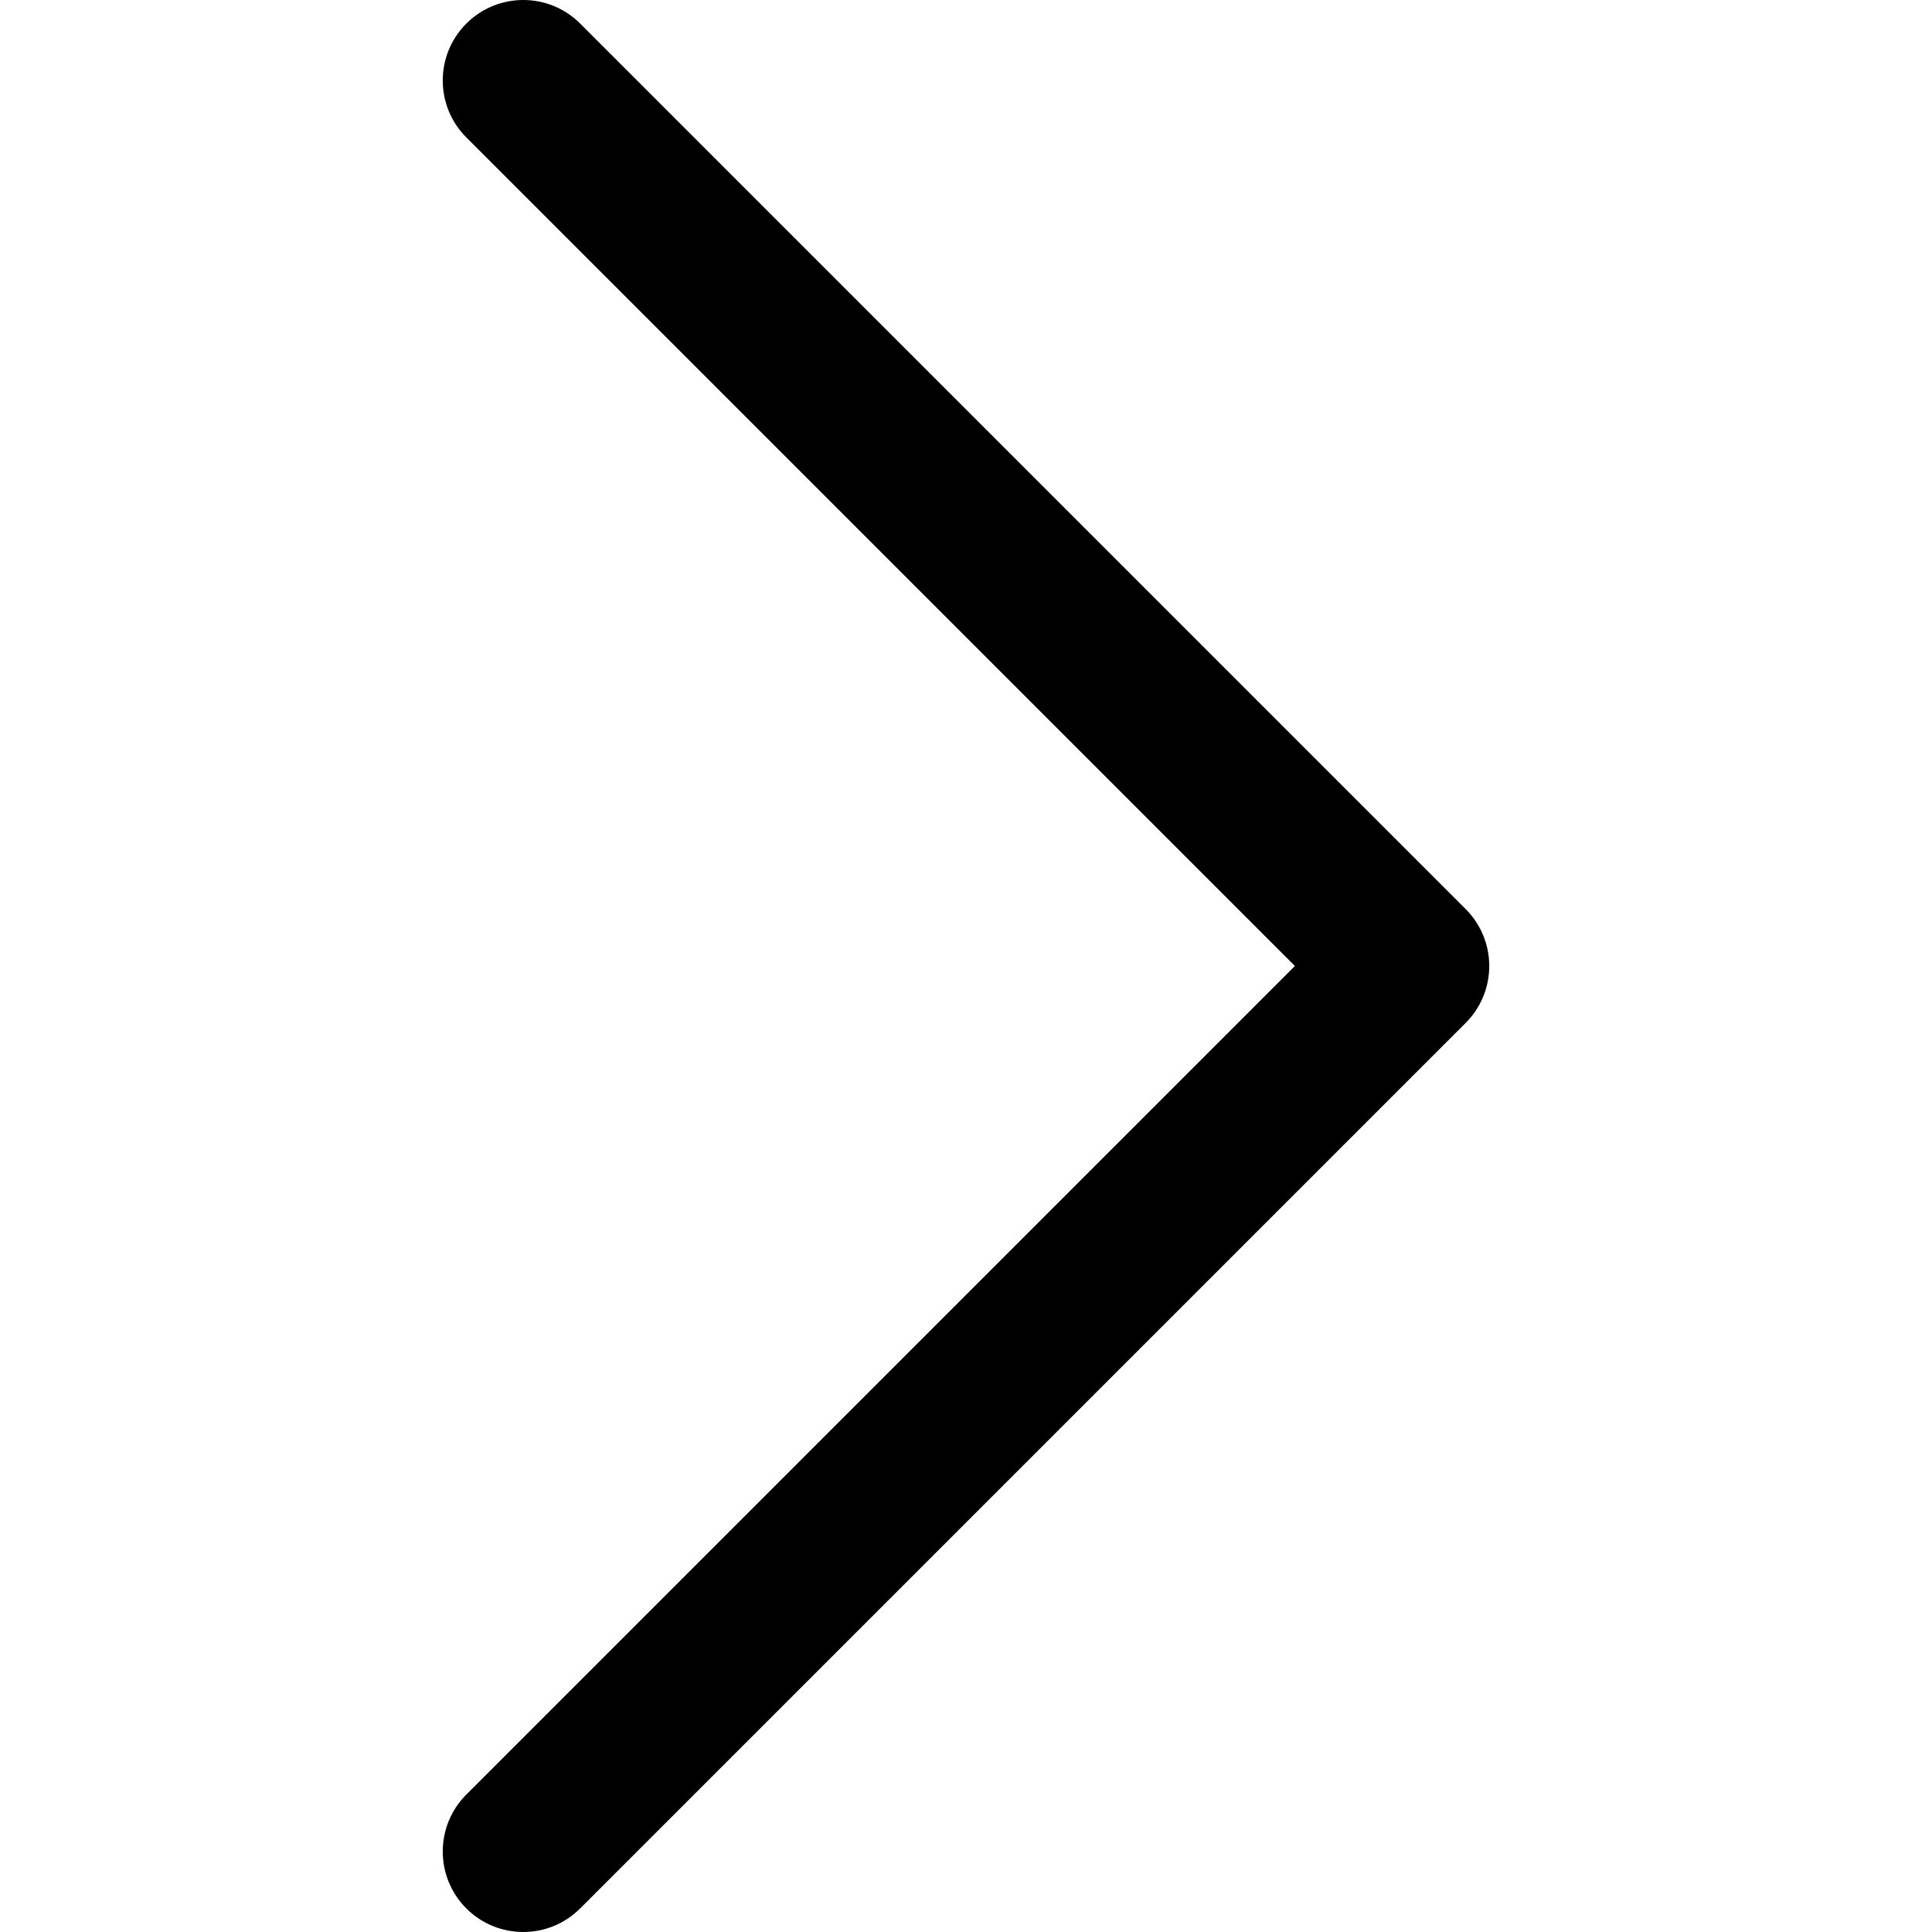
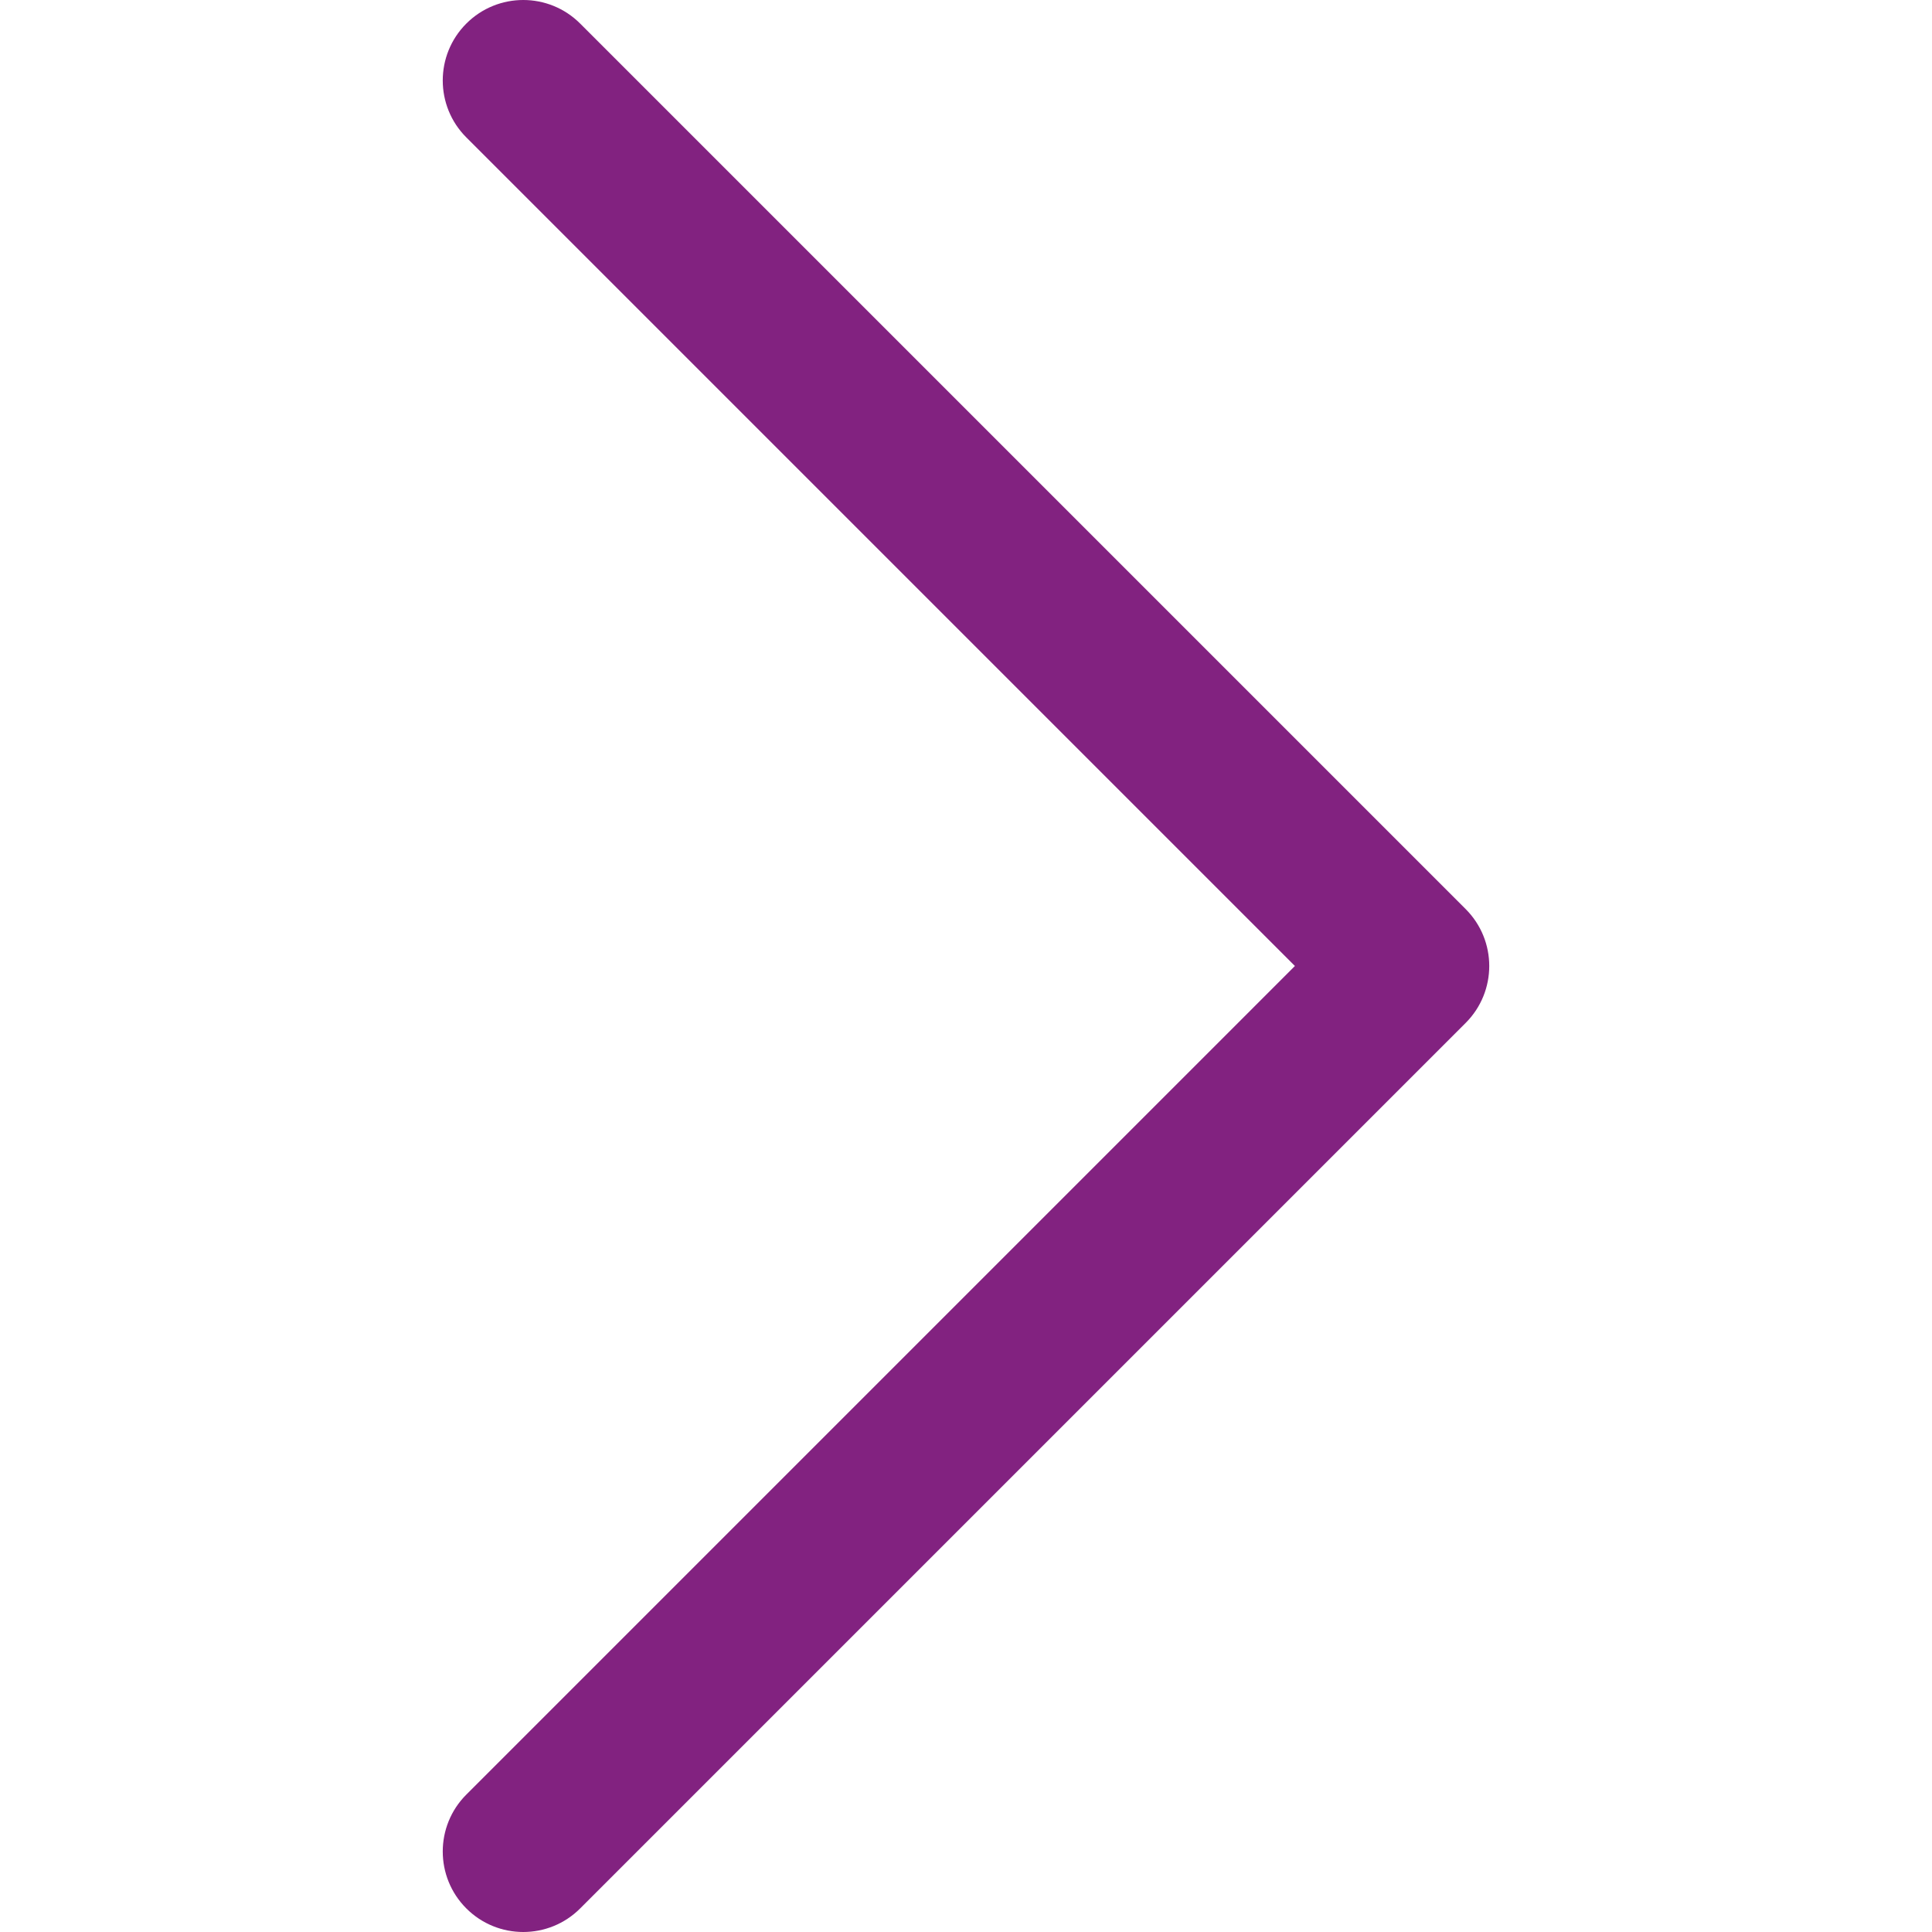
- <svg xmlns="http://www.w3.org/2000/svg" fill="#000000" height="800px" width="800px" version="1.1" id="Layer_1" viewBox="0 0 512 512" xml:space="preserve">
+ <svg xmlns="http://www.w3.org/2000/svg" fill="#822280" height="800px" width="800px" version="1.1" id="Layer_1" viewBox="0 0 512 512" xml:space="preserve">
  <g>
    <g>
      <path d="M388.418,240.915L153.752,6.248c-8.331-8.331-21.839-8.331-30.17,0c-8.331,8.331-8.331,21.839,0,30.17L343.163,256    L123.582,475.582c-8.331,8.331-8.331,21.839,0,30.17c8.331,8.331,21.839,8.331,30.17,0l234.667-234.667    C396.749,262.754,396.749,249.246,388.418,240.915z" />
    </g>
  </g>
</svg>
